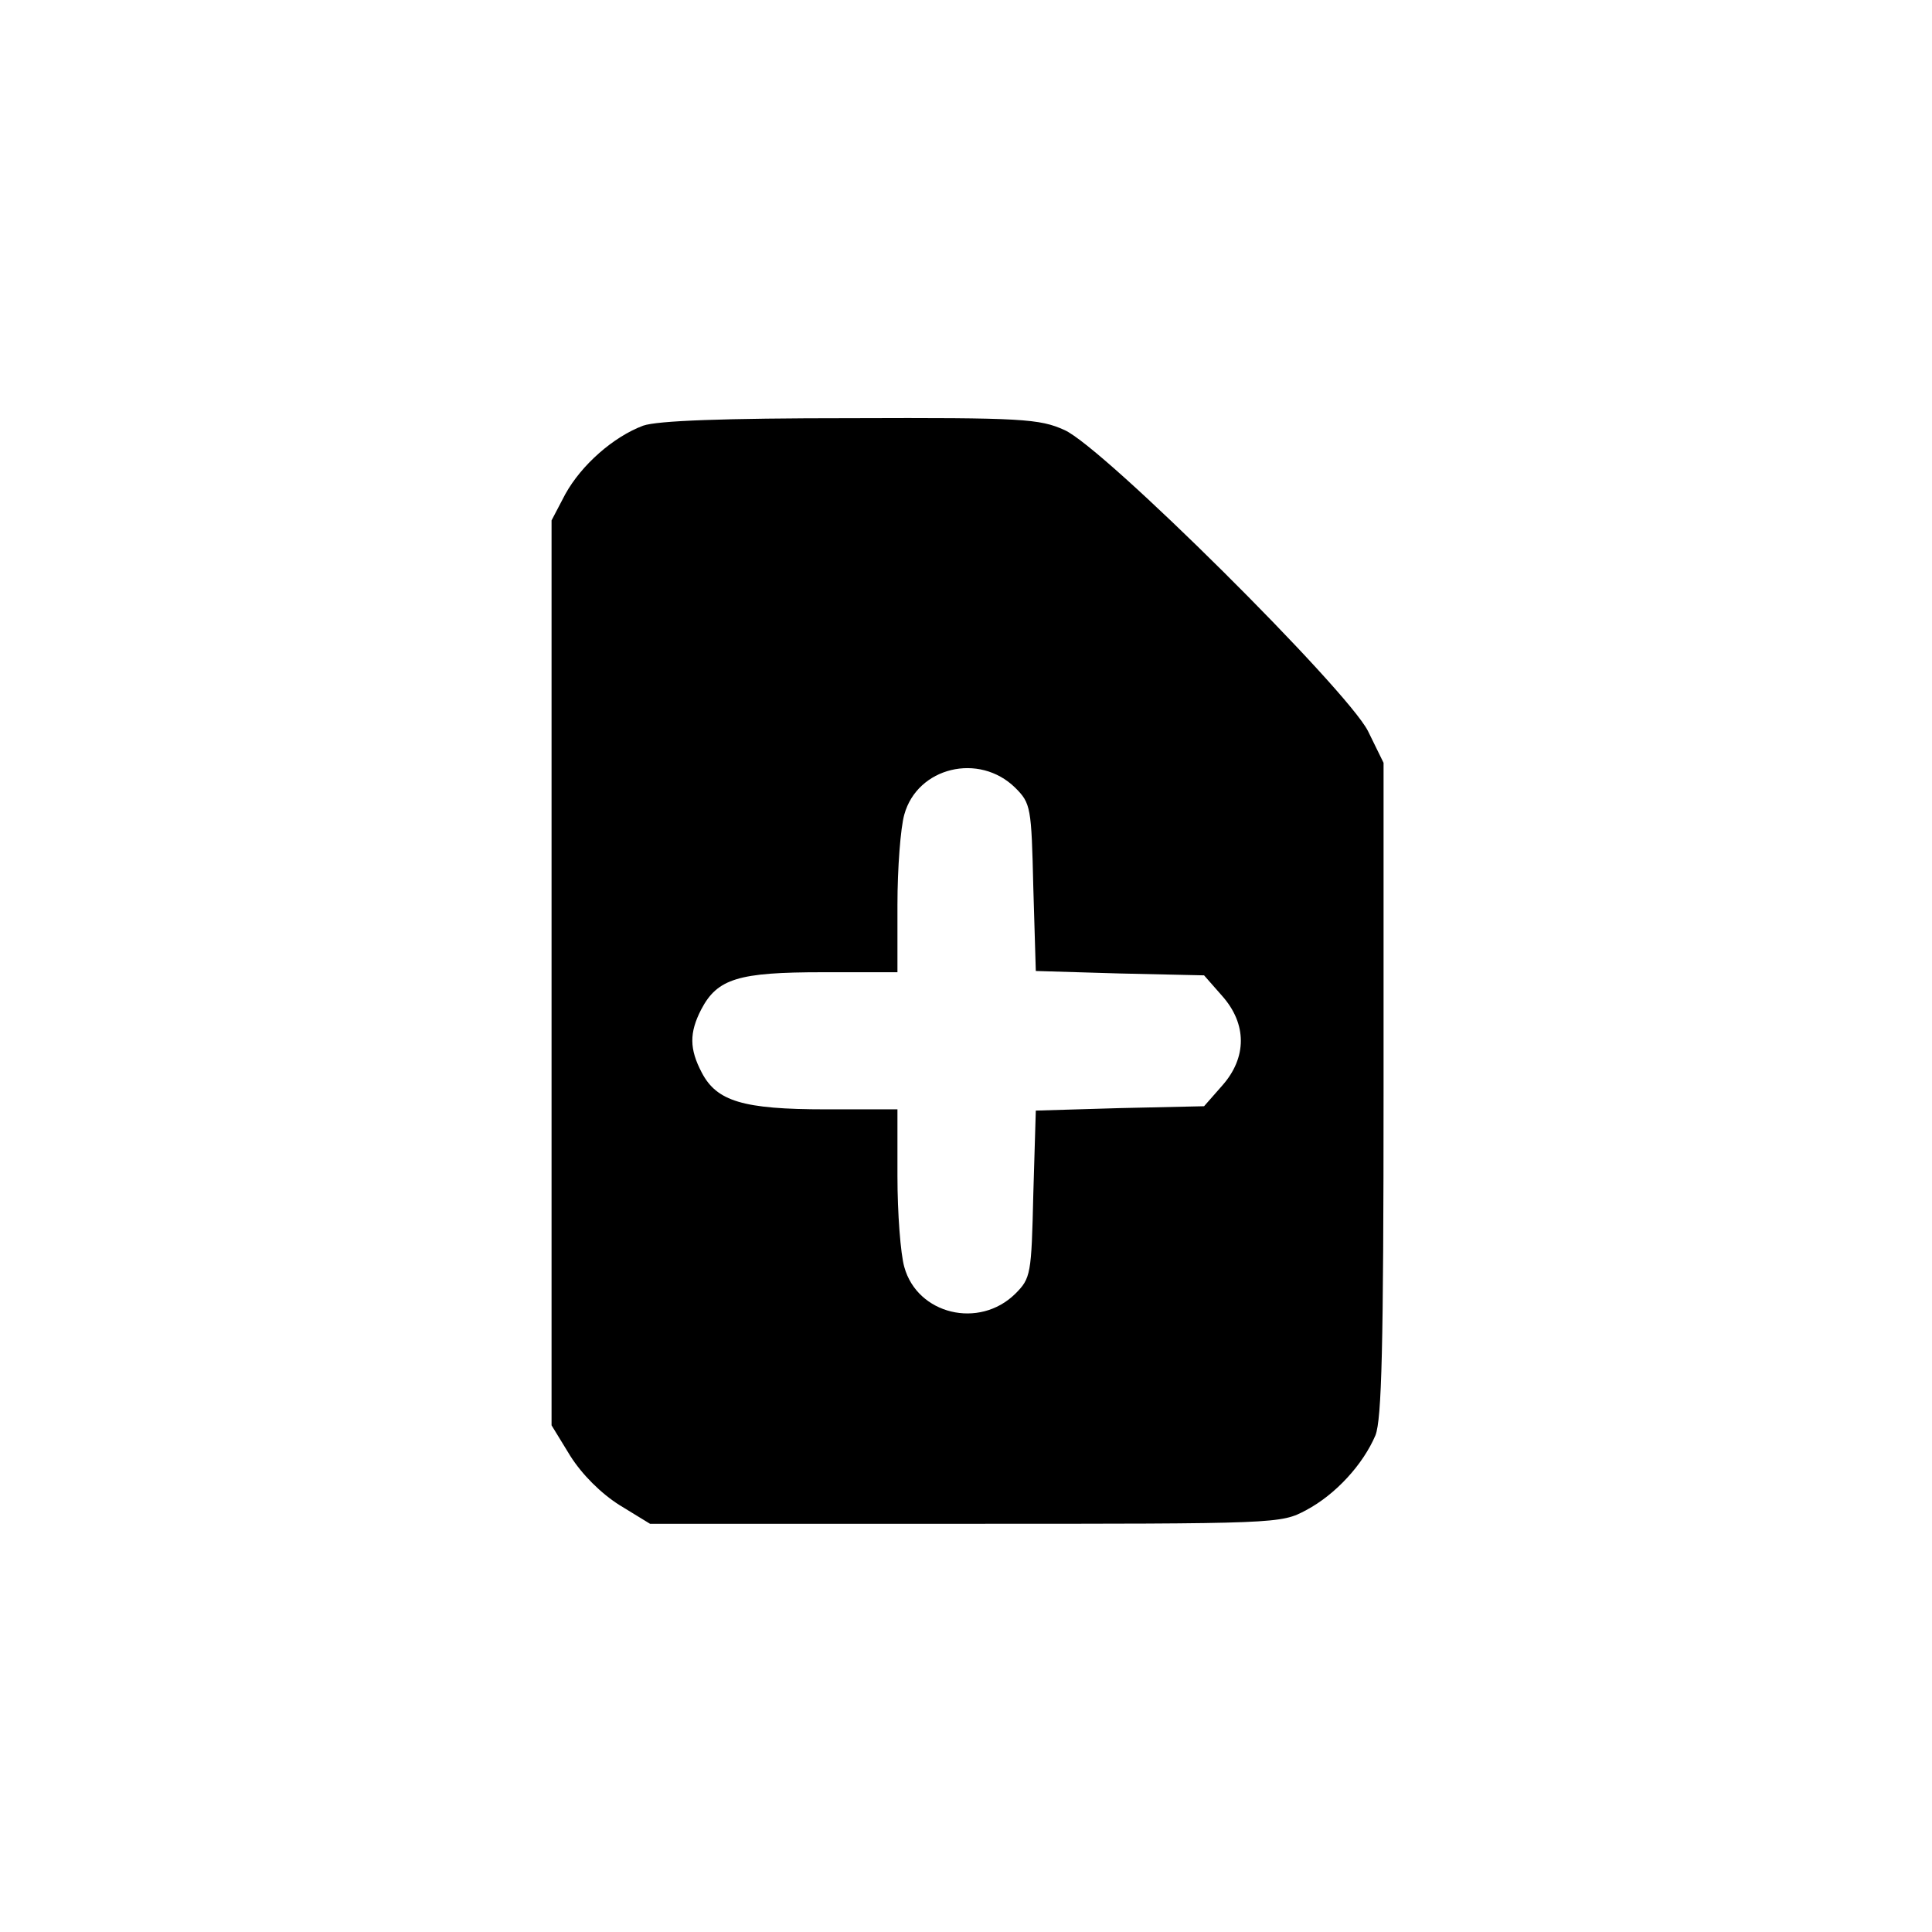
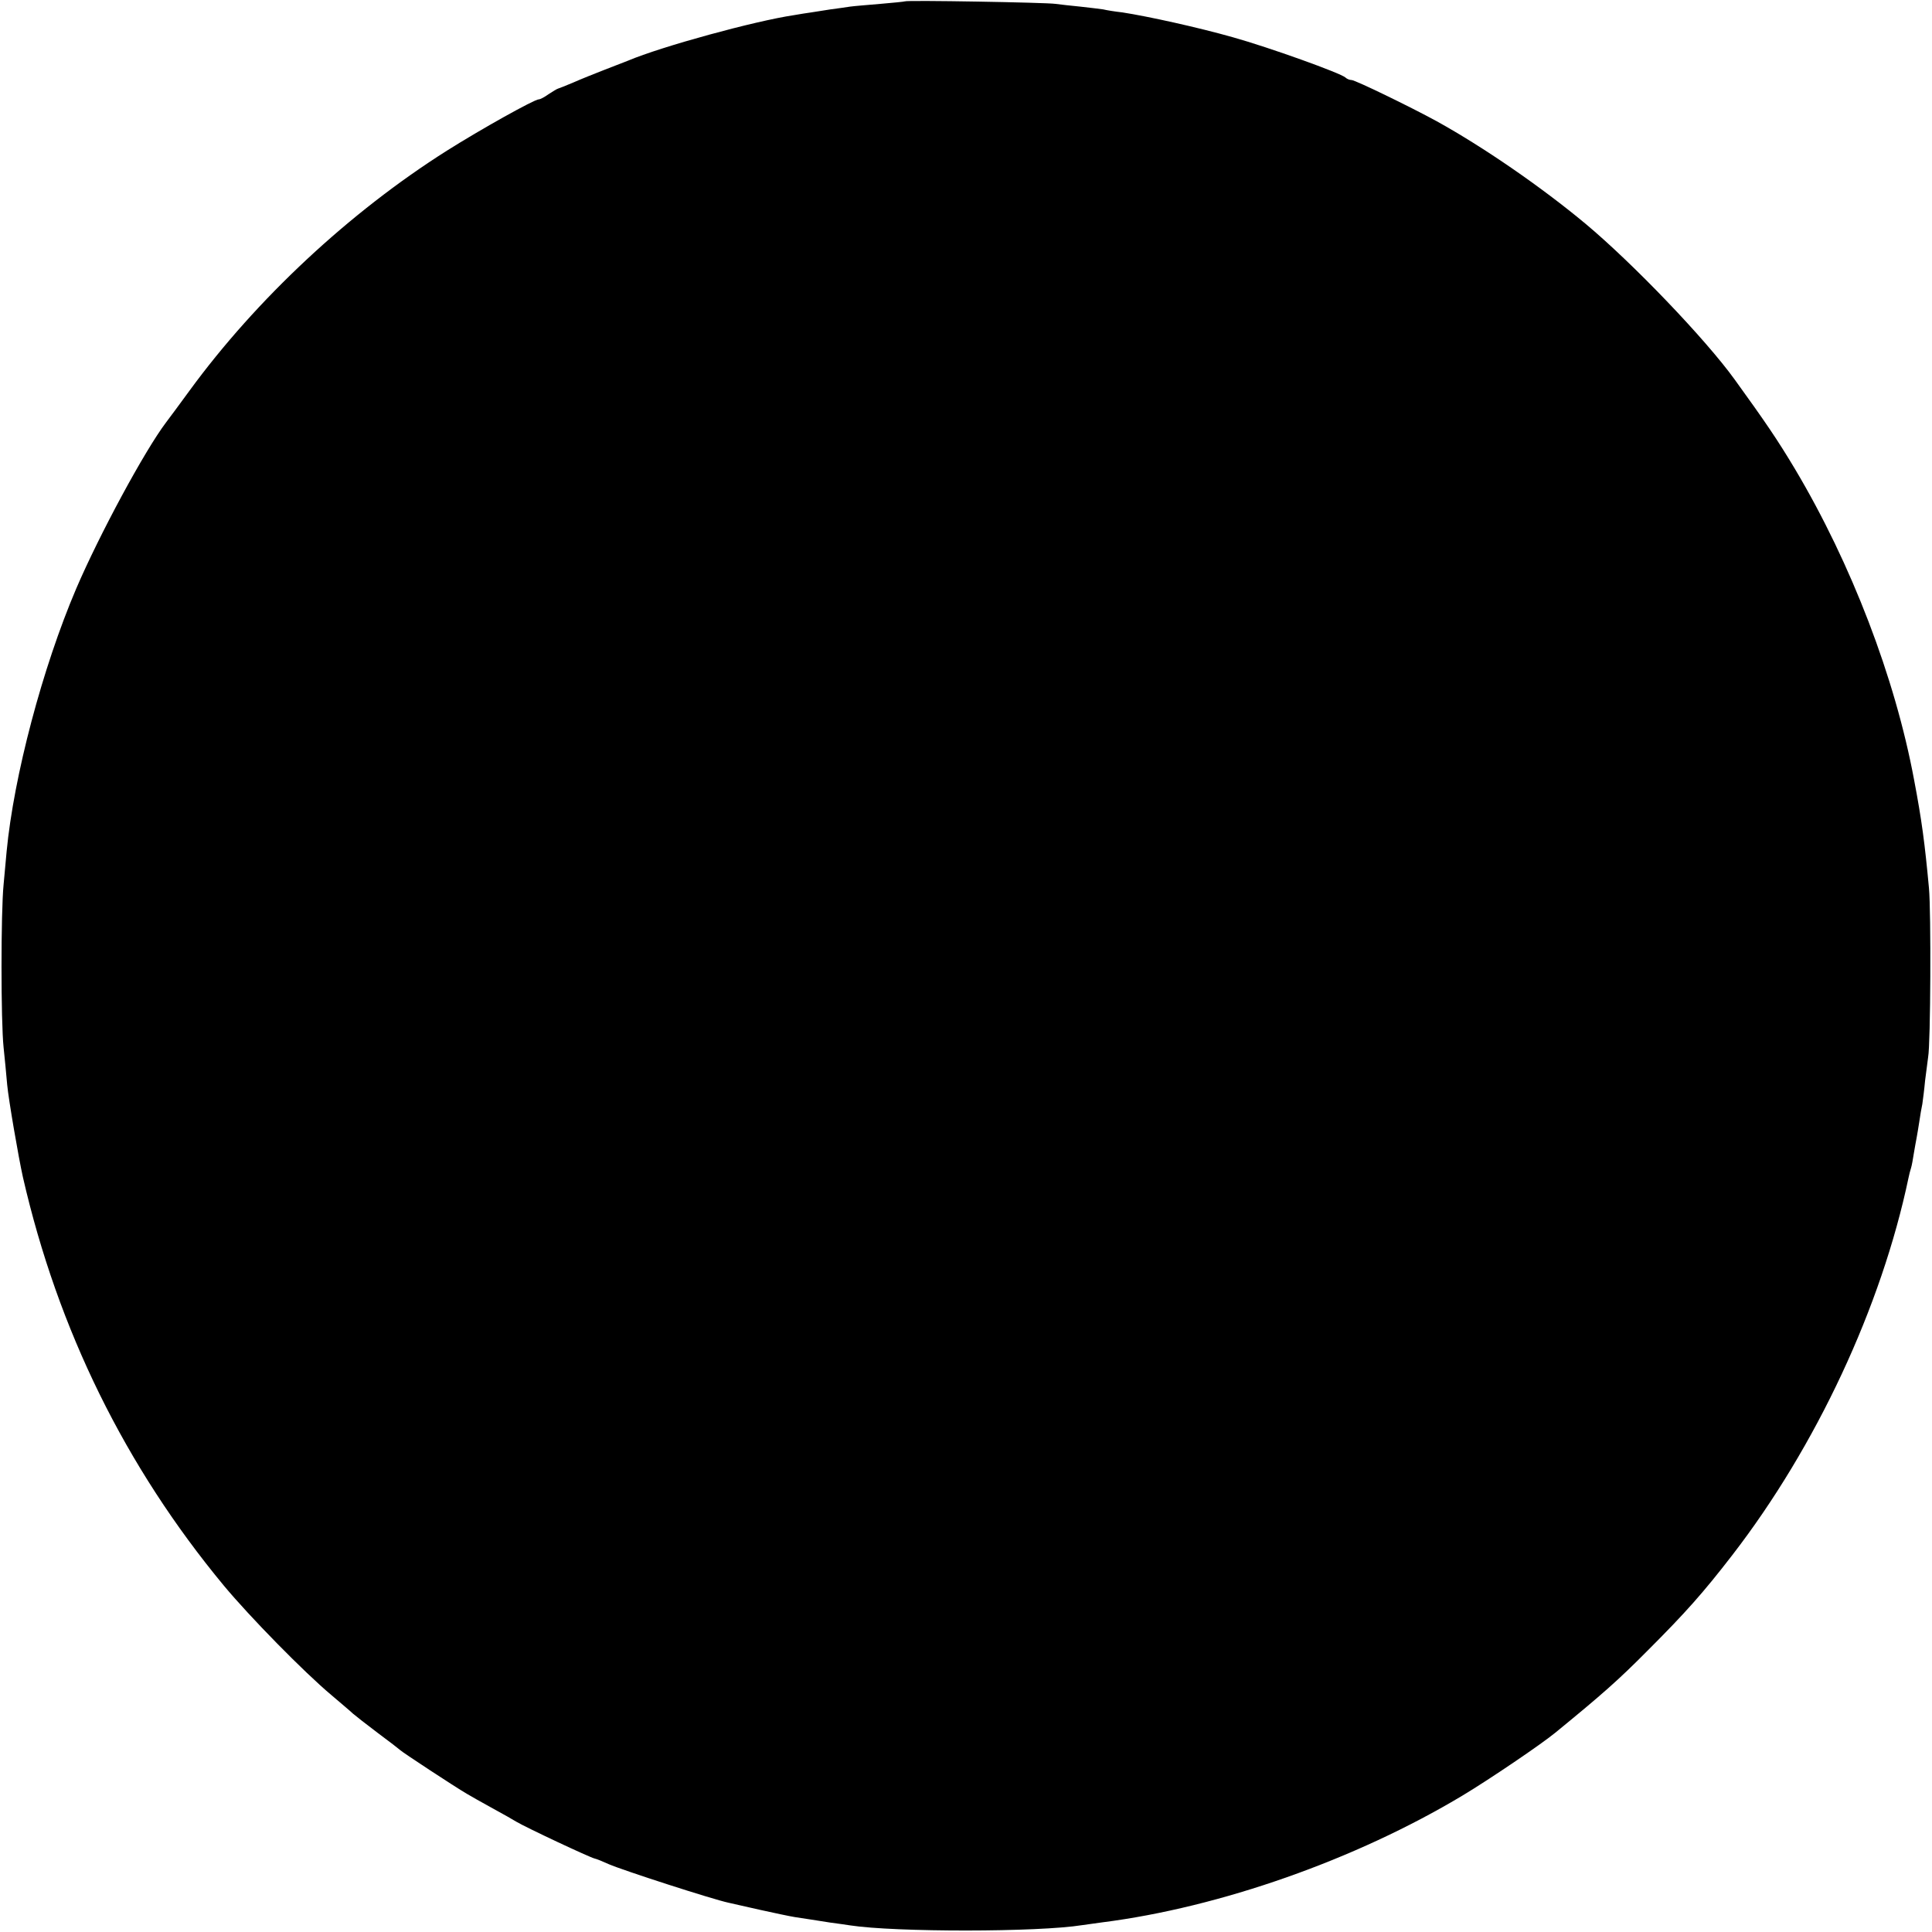
- <svg xmlns="http://www.w3.org/2000/svg" version="1.0" width="310pt" height="310pt" viewBox="0 0 310 310" preserveAspectRatio="xMidYMid meet">
-   <g transform="translate(0,310) scale(0.1,-0.1)" fill="#000000" stroke="none">
-     <path d="M1032 2417 c-48 -18 -99 -63 -125 -110 l-22 -42 0 -726 0 -726 30 -49 c19 -30 49 -60 79 -79 l49 -30 506 0 c503 0 506 0 547 22 47 25 91 73 111 120 10 26 13 139 13 556 l0 523 -25 51 c-34 67 -424 455 -487 483 -40 18 -67 20 -343 19 -205 0 -310 -4 -333 -12z m597 -581 c25 -25 26 -31 29 -160 l4 -134 135 -4 135 -3 29 -33 c40 -45 40 -99 0 -144 l-29 -33 -135 -3 -135 -4 -4 -134 c-3 -129 -4 -135 -29 -160 -58 -57 -157 -33 -178 43 -6 21 -11 86 -11 146 l0 107 -115 0 c-133 0 -175 13 -199 59 -20 38 -20 64 -1 101 26 50 60 60 195 60 l120 0 0 108 c0 59 5 124 11 145 21 76 120 100 178 43z" />
+ <svg xmlns="http://www.w3.org/2000/svg" version="1.0" width="700pt" height="700pt" viewBox="0 0 700 700" preserveAspectRatio="xMidYMid meet">
+   <g transform="translate(0,700) scale(0.1,-0.1)" fill="#000000" stroke="none">
+     <path d="M3278 6995 c-1 -1 -41 -5 -88 -9 -47 -4 -96 -8 -110 -10 -14 -2 -46 -7 -71 -10 -25 -4 -57 -9 -70 -11 -13 -2 -42 -6 -63 -10 -141 -21 -478 -113 -601 -165 -11 -4 -49 -19 -85 -33 -36 -14 -86 -34 -113 -46 -26 -11 -51 -21 -55 -22 -4 -1 -19 -10 -34 -20 -14 -10 -30 -19 -36 -19 -16 0 -211 -109 -333 -186 -354 -224 -690 -538 -932 -869 -36 -49 -74 -101 -85 -115 -78 -103 -242 -407 -326 -603 -122 -286 -226 -679 -252 -952 -2 -22 -7 -76 -11 -120 -10 -100 -10 -496 0 -590 4 -38 10 -99 13 -135 5 -54 41 -263 57 -335 127 -554 371 -1049 728 -1480 94 -113 291 -314 389 -396 35 -30 71 -60 79 -68 8 -7 49 -39 90 -70 42 -31 78 -59 81 -62 5 -6 198 -133 241 -158 13 -8 56 -32 94 -53 39 -21 77 -43 85 -48 35 -21 267 -130 285 -134 6 -1 28 -10 50 -20 53 -23 378 -128 435 -140 14 -3 66 -15 115 -26 50 -11 106 -23 125 -26 19 -3 46 -7 59 -9 13 -2 45 -7 70 -11 25 -3 57 -8 71 -10 163 -25 682 -25 842 1 13 2 45 6 72 10 425 54 918 227 1306 460 95 57 284 185 335 227 170 139 229 191 335 298 137 137 201 209 306 345 305 395 541 901 639 1368 2 10 6 26 9 35 3 9 7 33 10 52 3 19 8 45 10 56 2 12 7 39 10 60 3 22 8 50 11 64 2 14 7 52 10 85 4 33 9 71 11 85 9 48 11 526 3 612 -15 162 -26 246 -54 393 -69 370 -227 782 -431 1125 -64 107 -107 170 -219 325 -107 148 -369 421 -540 564 -161 134 -370 278 -540 372 -97 53 -295 149 -308 149 -7 0 -17 4 -22 9 -17 16 -276 109 -408 146 -127 36 -309 76 -400 90 -27 3 -58 8 -70 11 -12 2 -49 6 -83 10 -33 3 -74 8 -90 10 -33 5 -540 14 -546 9z" />
  </g>
</svg>
